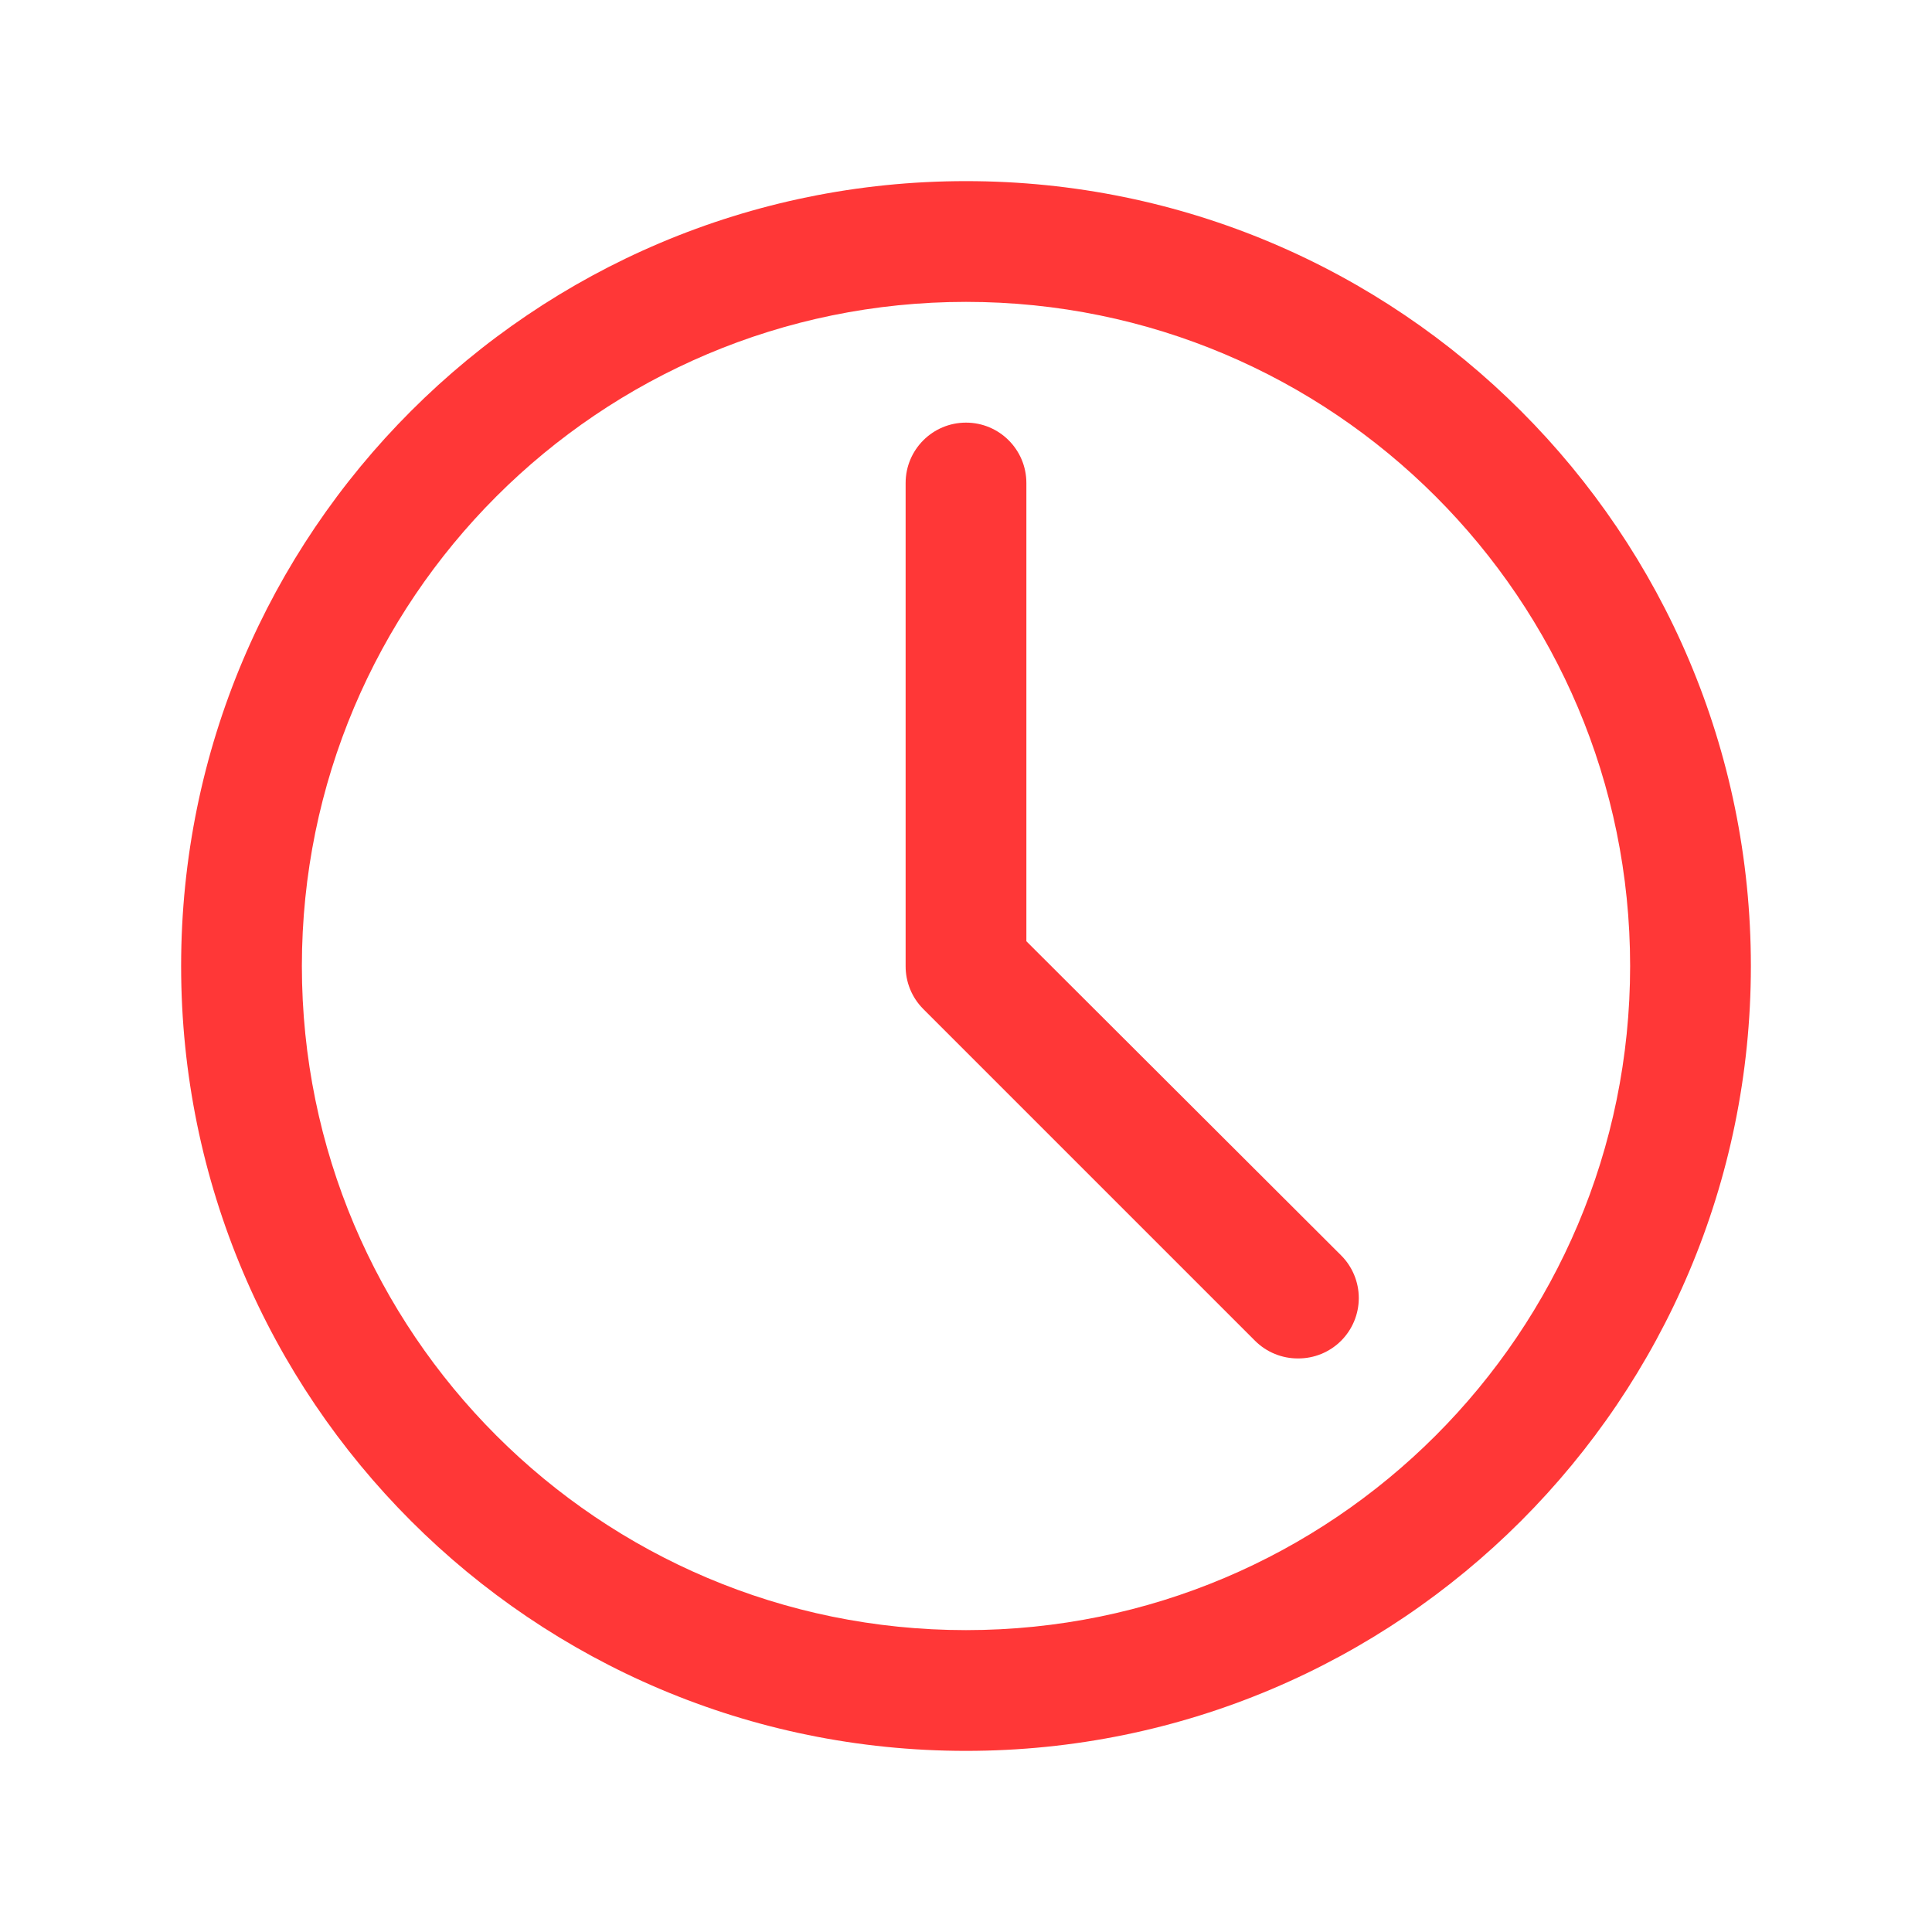
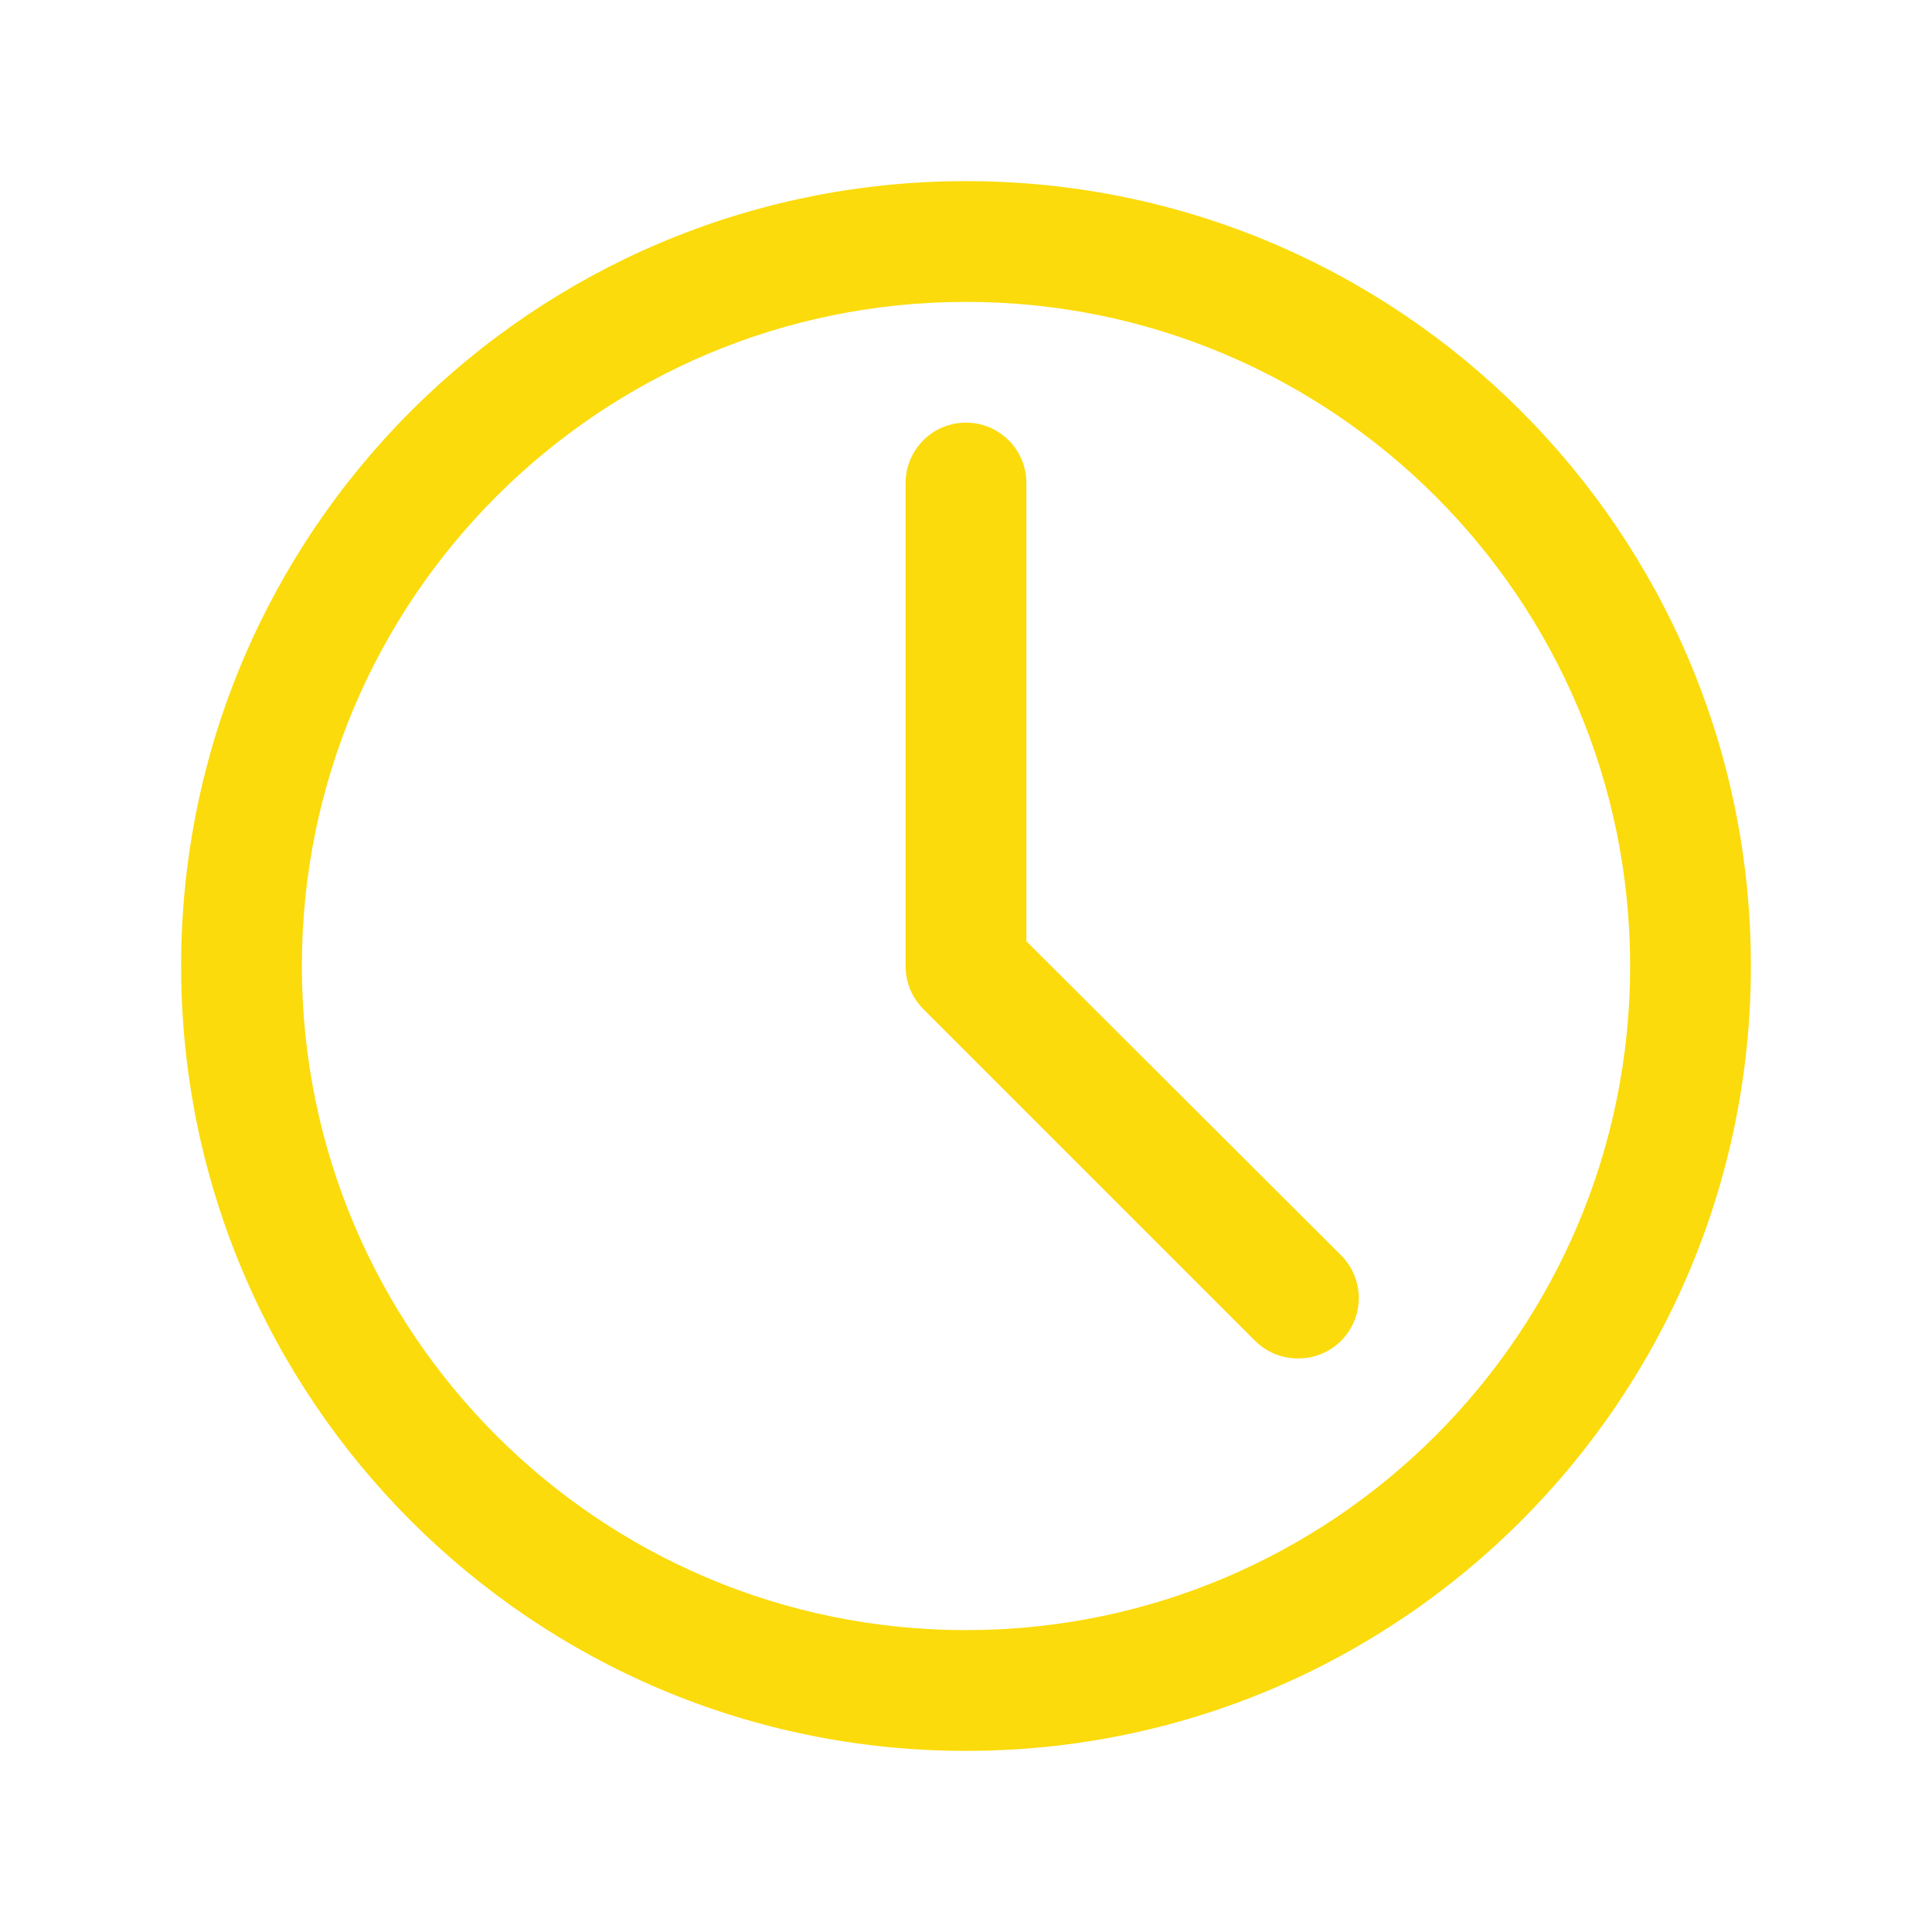
- <svg xmlns="http://www.w3.org/2000/svg" width="32" height="32" viewBox="0 0 32 32" fill="#FF3737">
+ <svg xmlns="http://www.w3.org/2000/svg" width="32" height="32" viewBox="0 0 32 32" fill="#fbdb0b">
  <path d="M16,29A13,13,0,1,1,29,16,13,13,0,0,1,16,29ZM16,5A11,11,0,1,0,27,16,11,11,0,0,0,16,5Z" />
  <path d="M21.5,22.5a1,1,0,0,1-.71-.29l-5.5-5.5A1,1,0,0,1,15,16V8a1,1,0,0,1,2,0v7.59l5.21,5.2a1,1,0,0,1,0,1.42A1,1,0,0,1,21.5,22.5Z" />
</svg>
